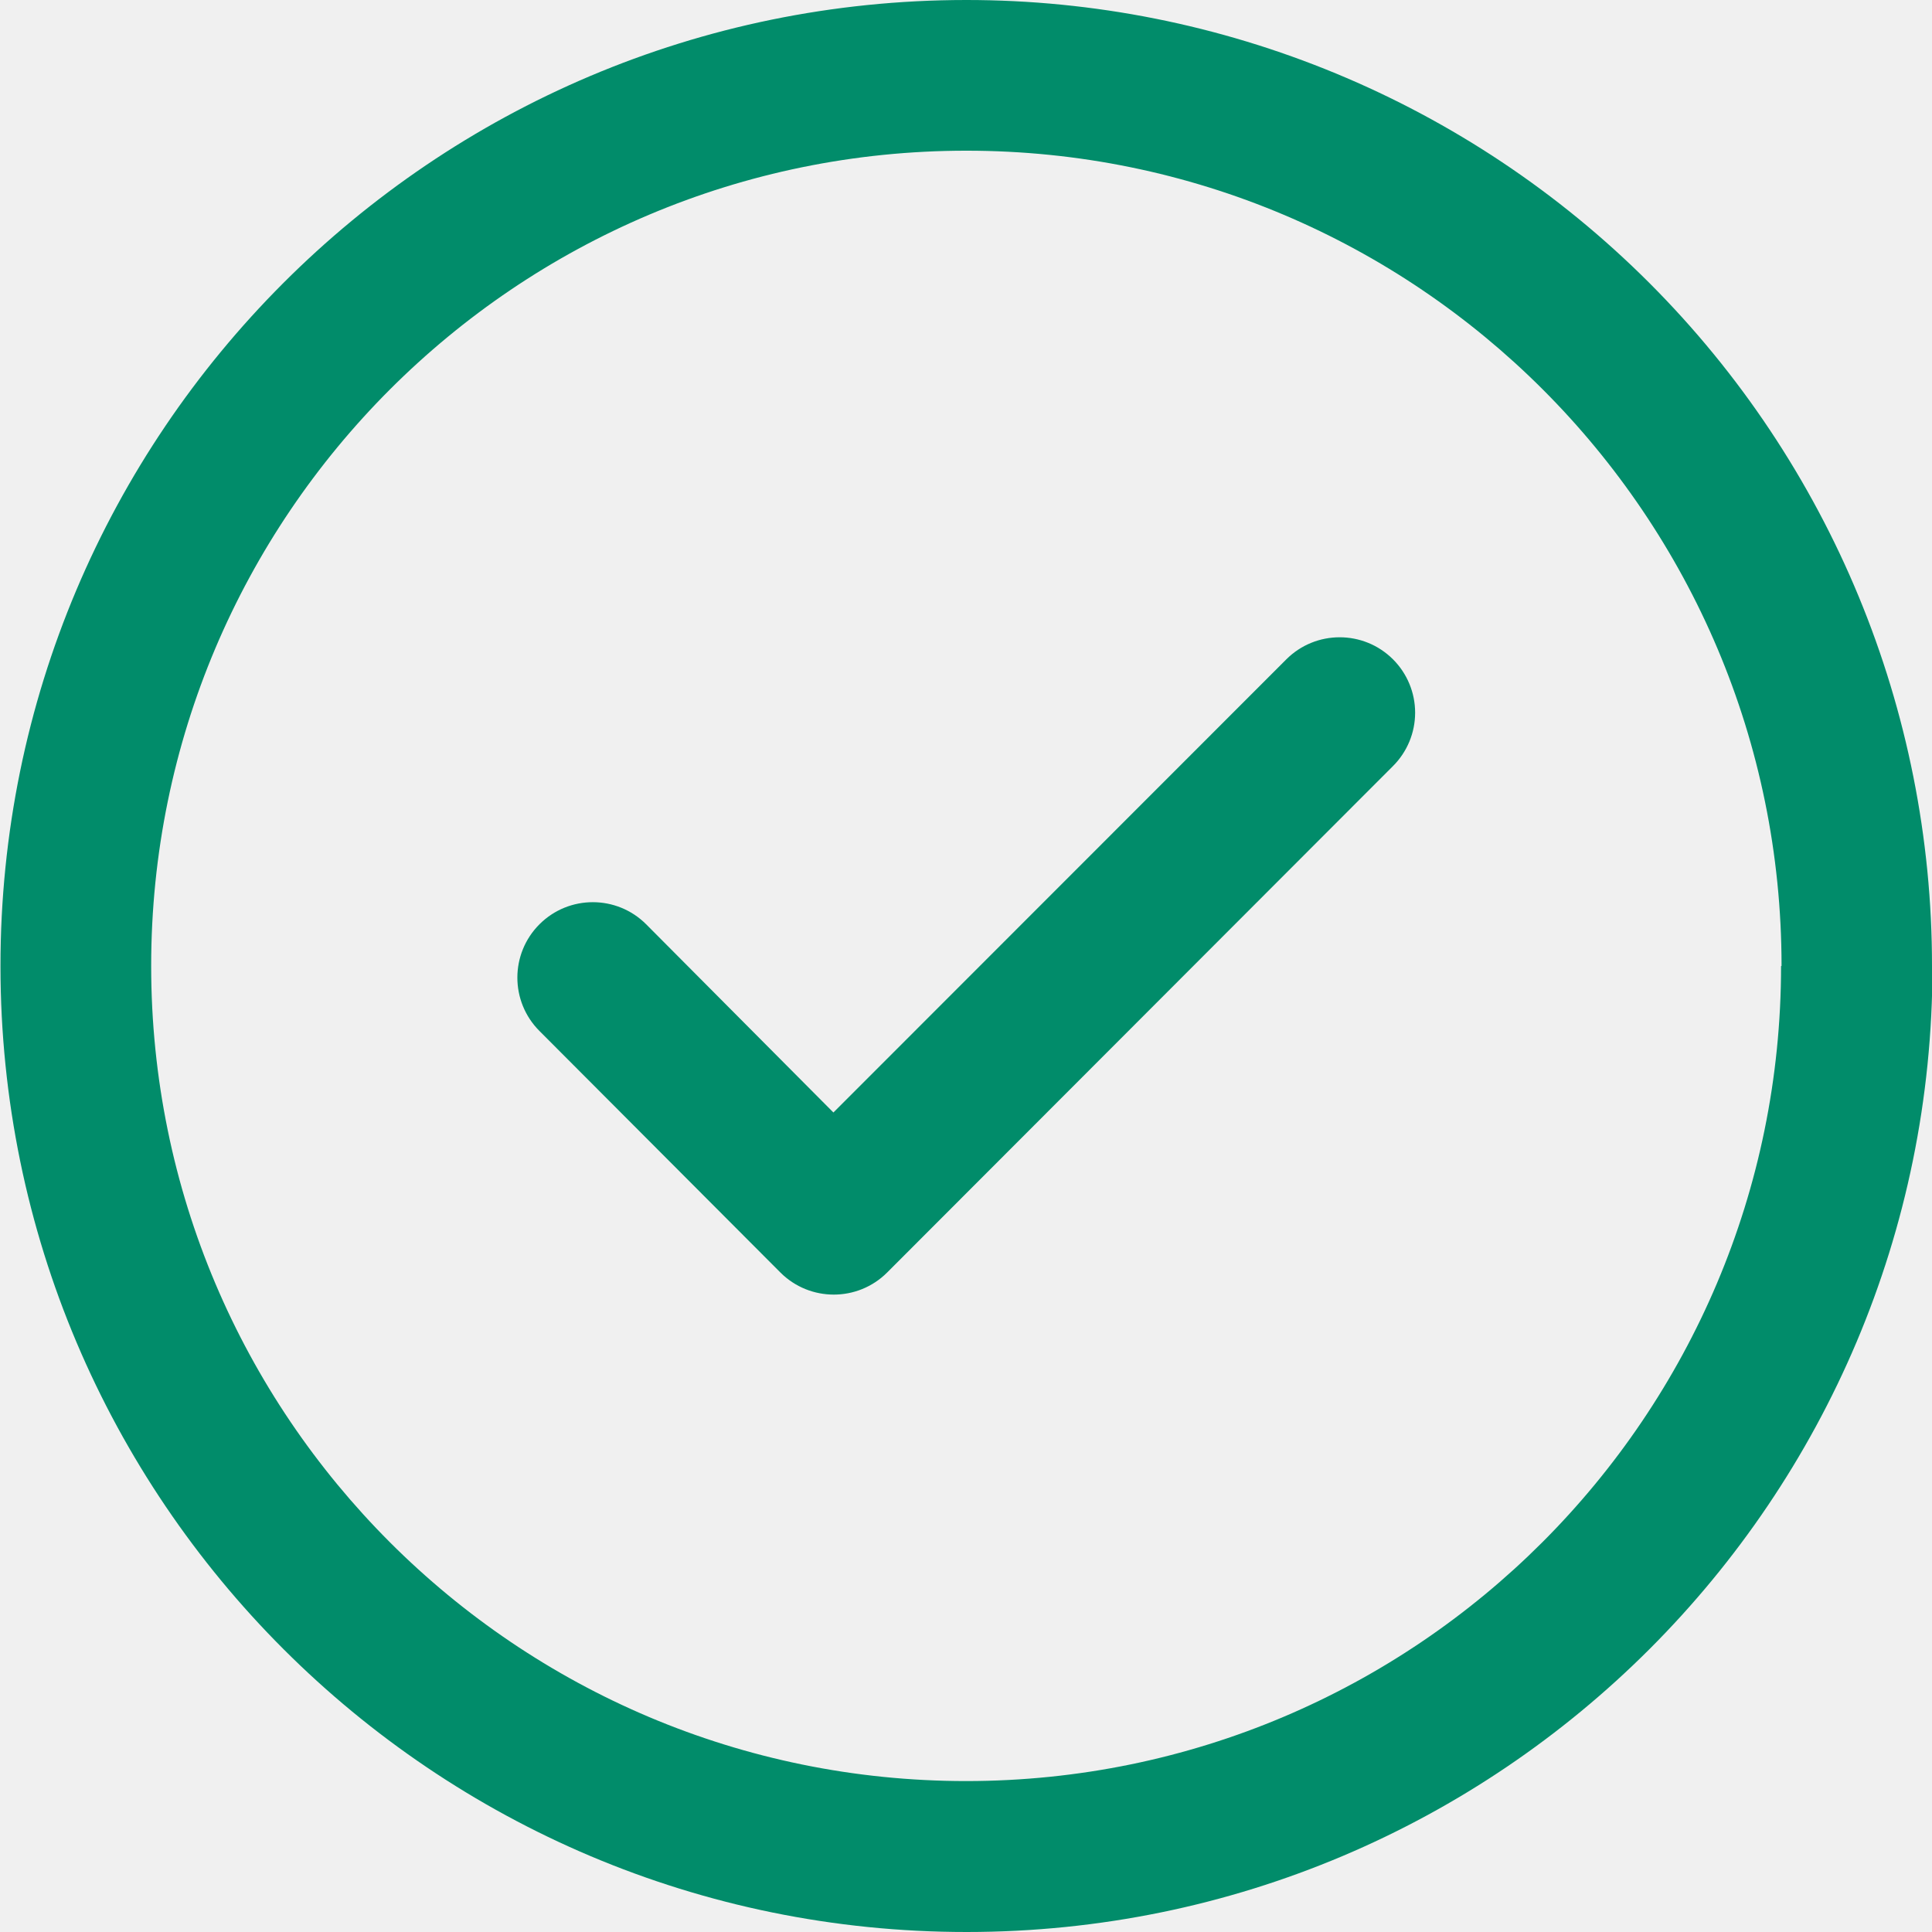
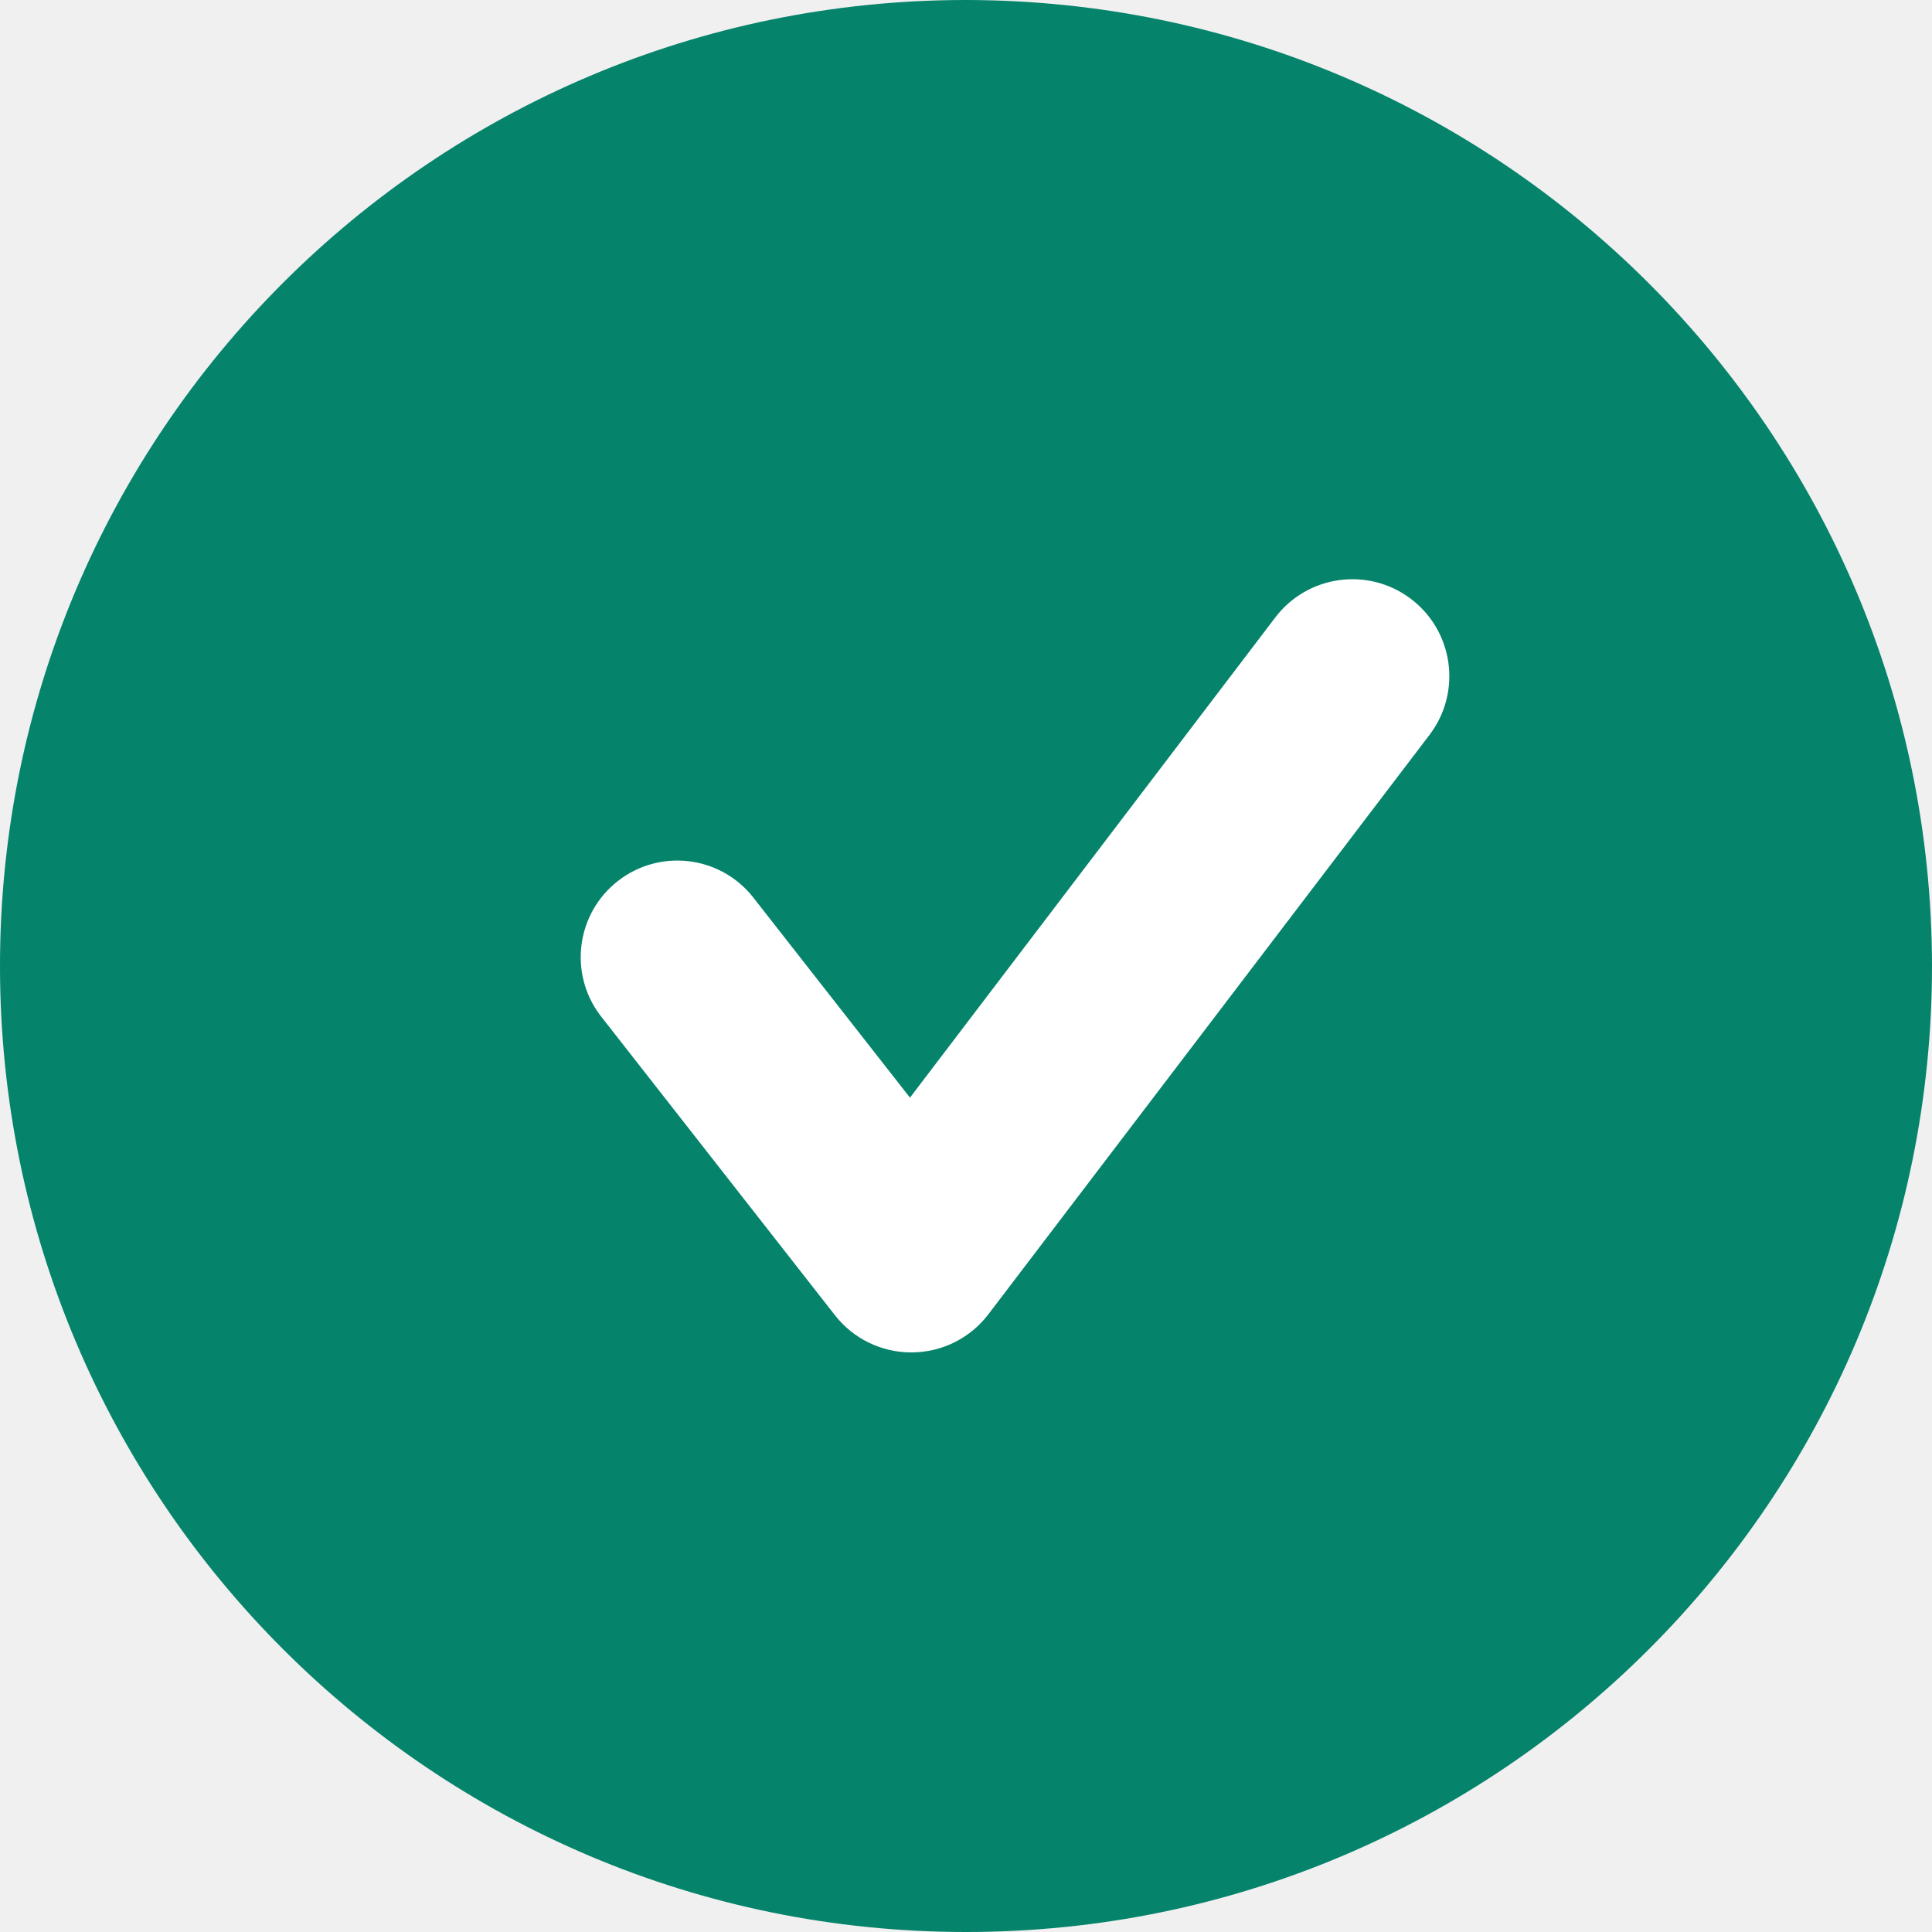
- <svg xmlns="http://www.w3.org/2000/svg" width="16.116" height="16.116" viewBox="0 0 16.116 16.116">
-   <path id="check-mark" d="M11.62,5.5a.629.629,0,0,1,0,.89L7.4,10.615a.63.63,0,0,1-.89,0L4.5,8.6a.629.629,0,0,1,.89-.89L6.952,9.28,10.73,5.5a.63.63,0,0,1,.89,0Zm4.5,2.557A8.058,8.058,0,1,1,8.058,0,8.054,8.054,0,0,1,16.116,8.059Zm-1.259,0a6.8,6.8,0,1,0-6.8,6.8A6.8,6.8,0,0,0,14.857,8.059Zm0,0" transform="translate(0 0)" fill="#018c6a" />
+ <svg xmlns="http://www.w3.org/2000/svg" width="20" height="20" viewBox="0 0 20 20">
+   <g transform="translate(4416 -22628)">
+     <g transform="translate(-4411.5 22621.5)">
+       <path d="M10,0A10,10,0,1,0,20,10,10.011,10.011,0,0,0,10,0" transform="translate(-4.5 6.5)" fill="#05836B" />
+       <path d="M8.8,1.605l-4.568,6A1,1,0,0,1,3.438,8H3.431a1,1,0,0,1-.787-.384L.212,4.509A1,1,0,0,1,1.787,3.277L3.42,5.363,7.2.394A1,1,0,1,1,8.8,1.605" transform="translate(1.5 12.5)" fill="#fff" />
+     </g>
+   </g>
</svg>
